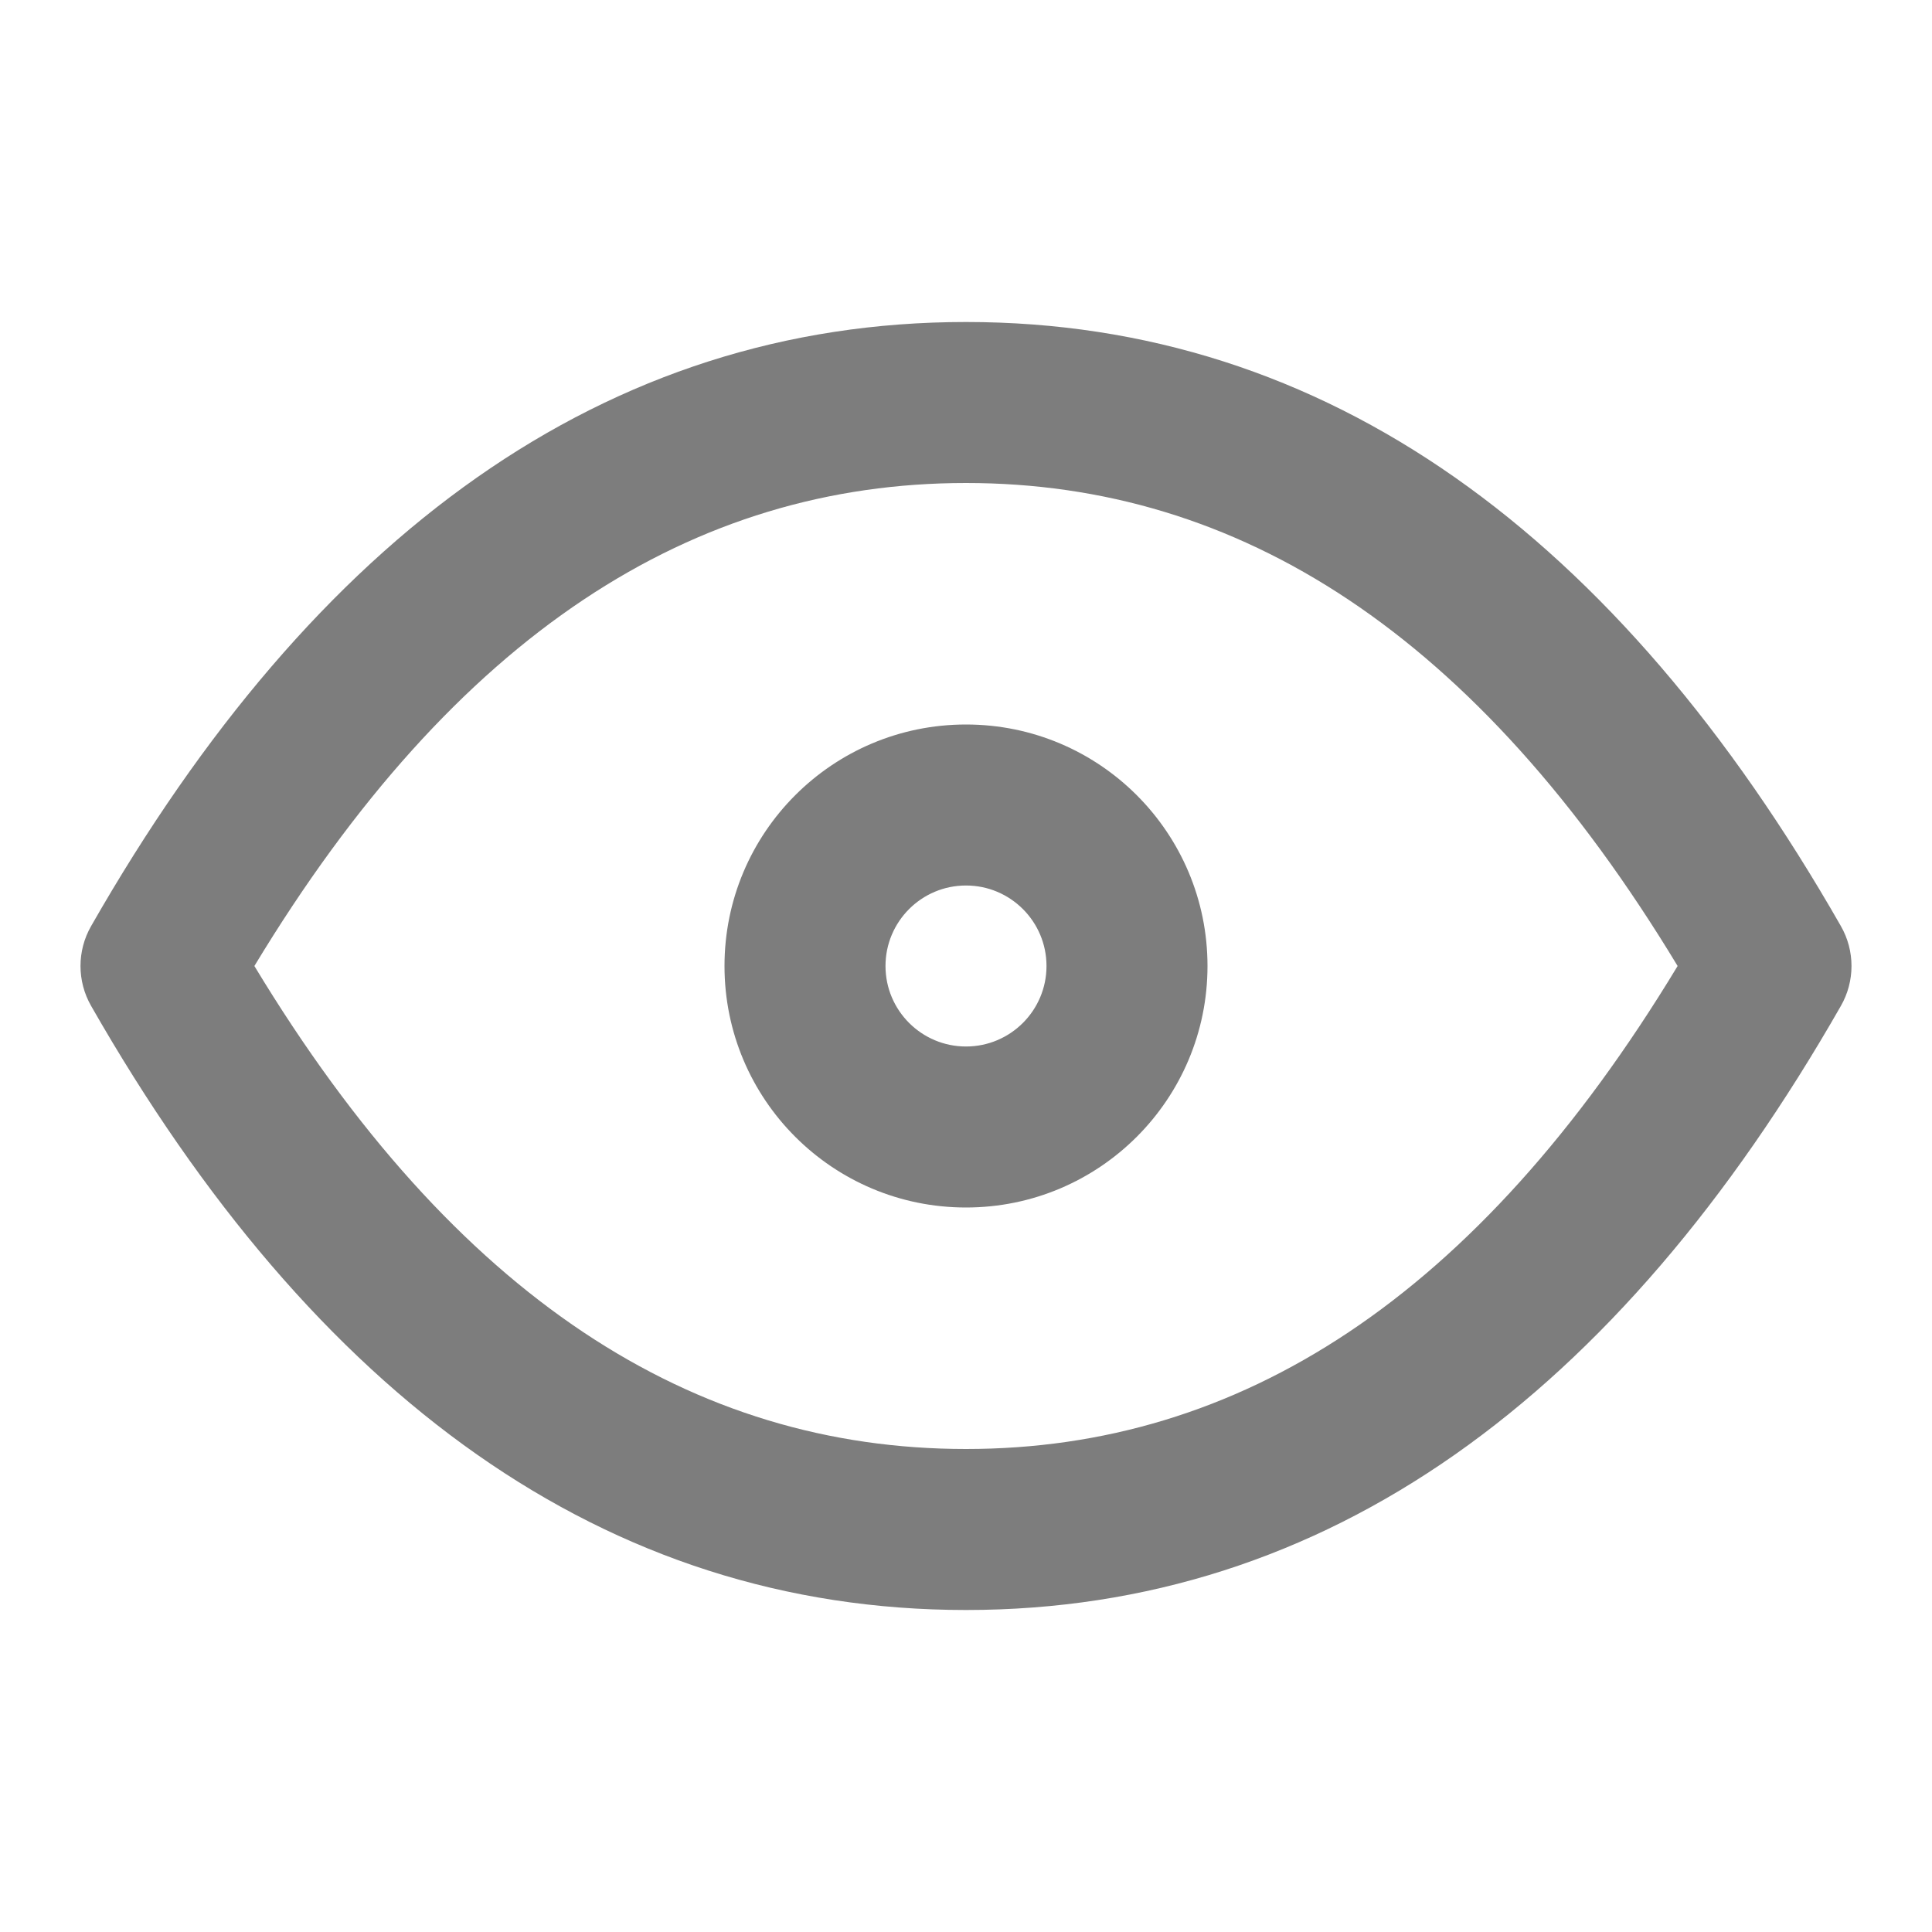
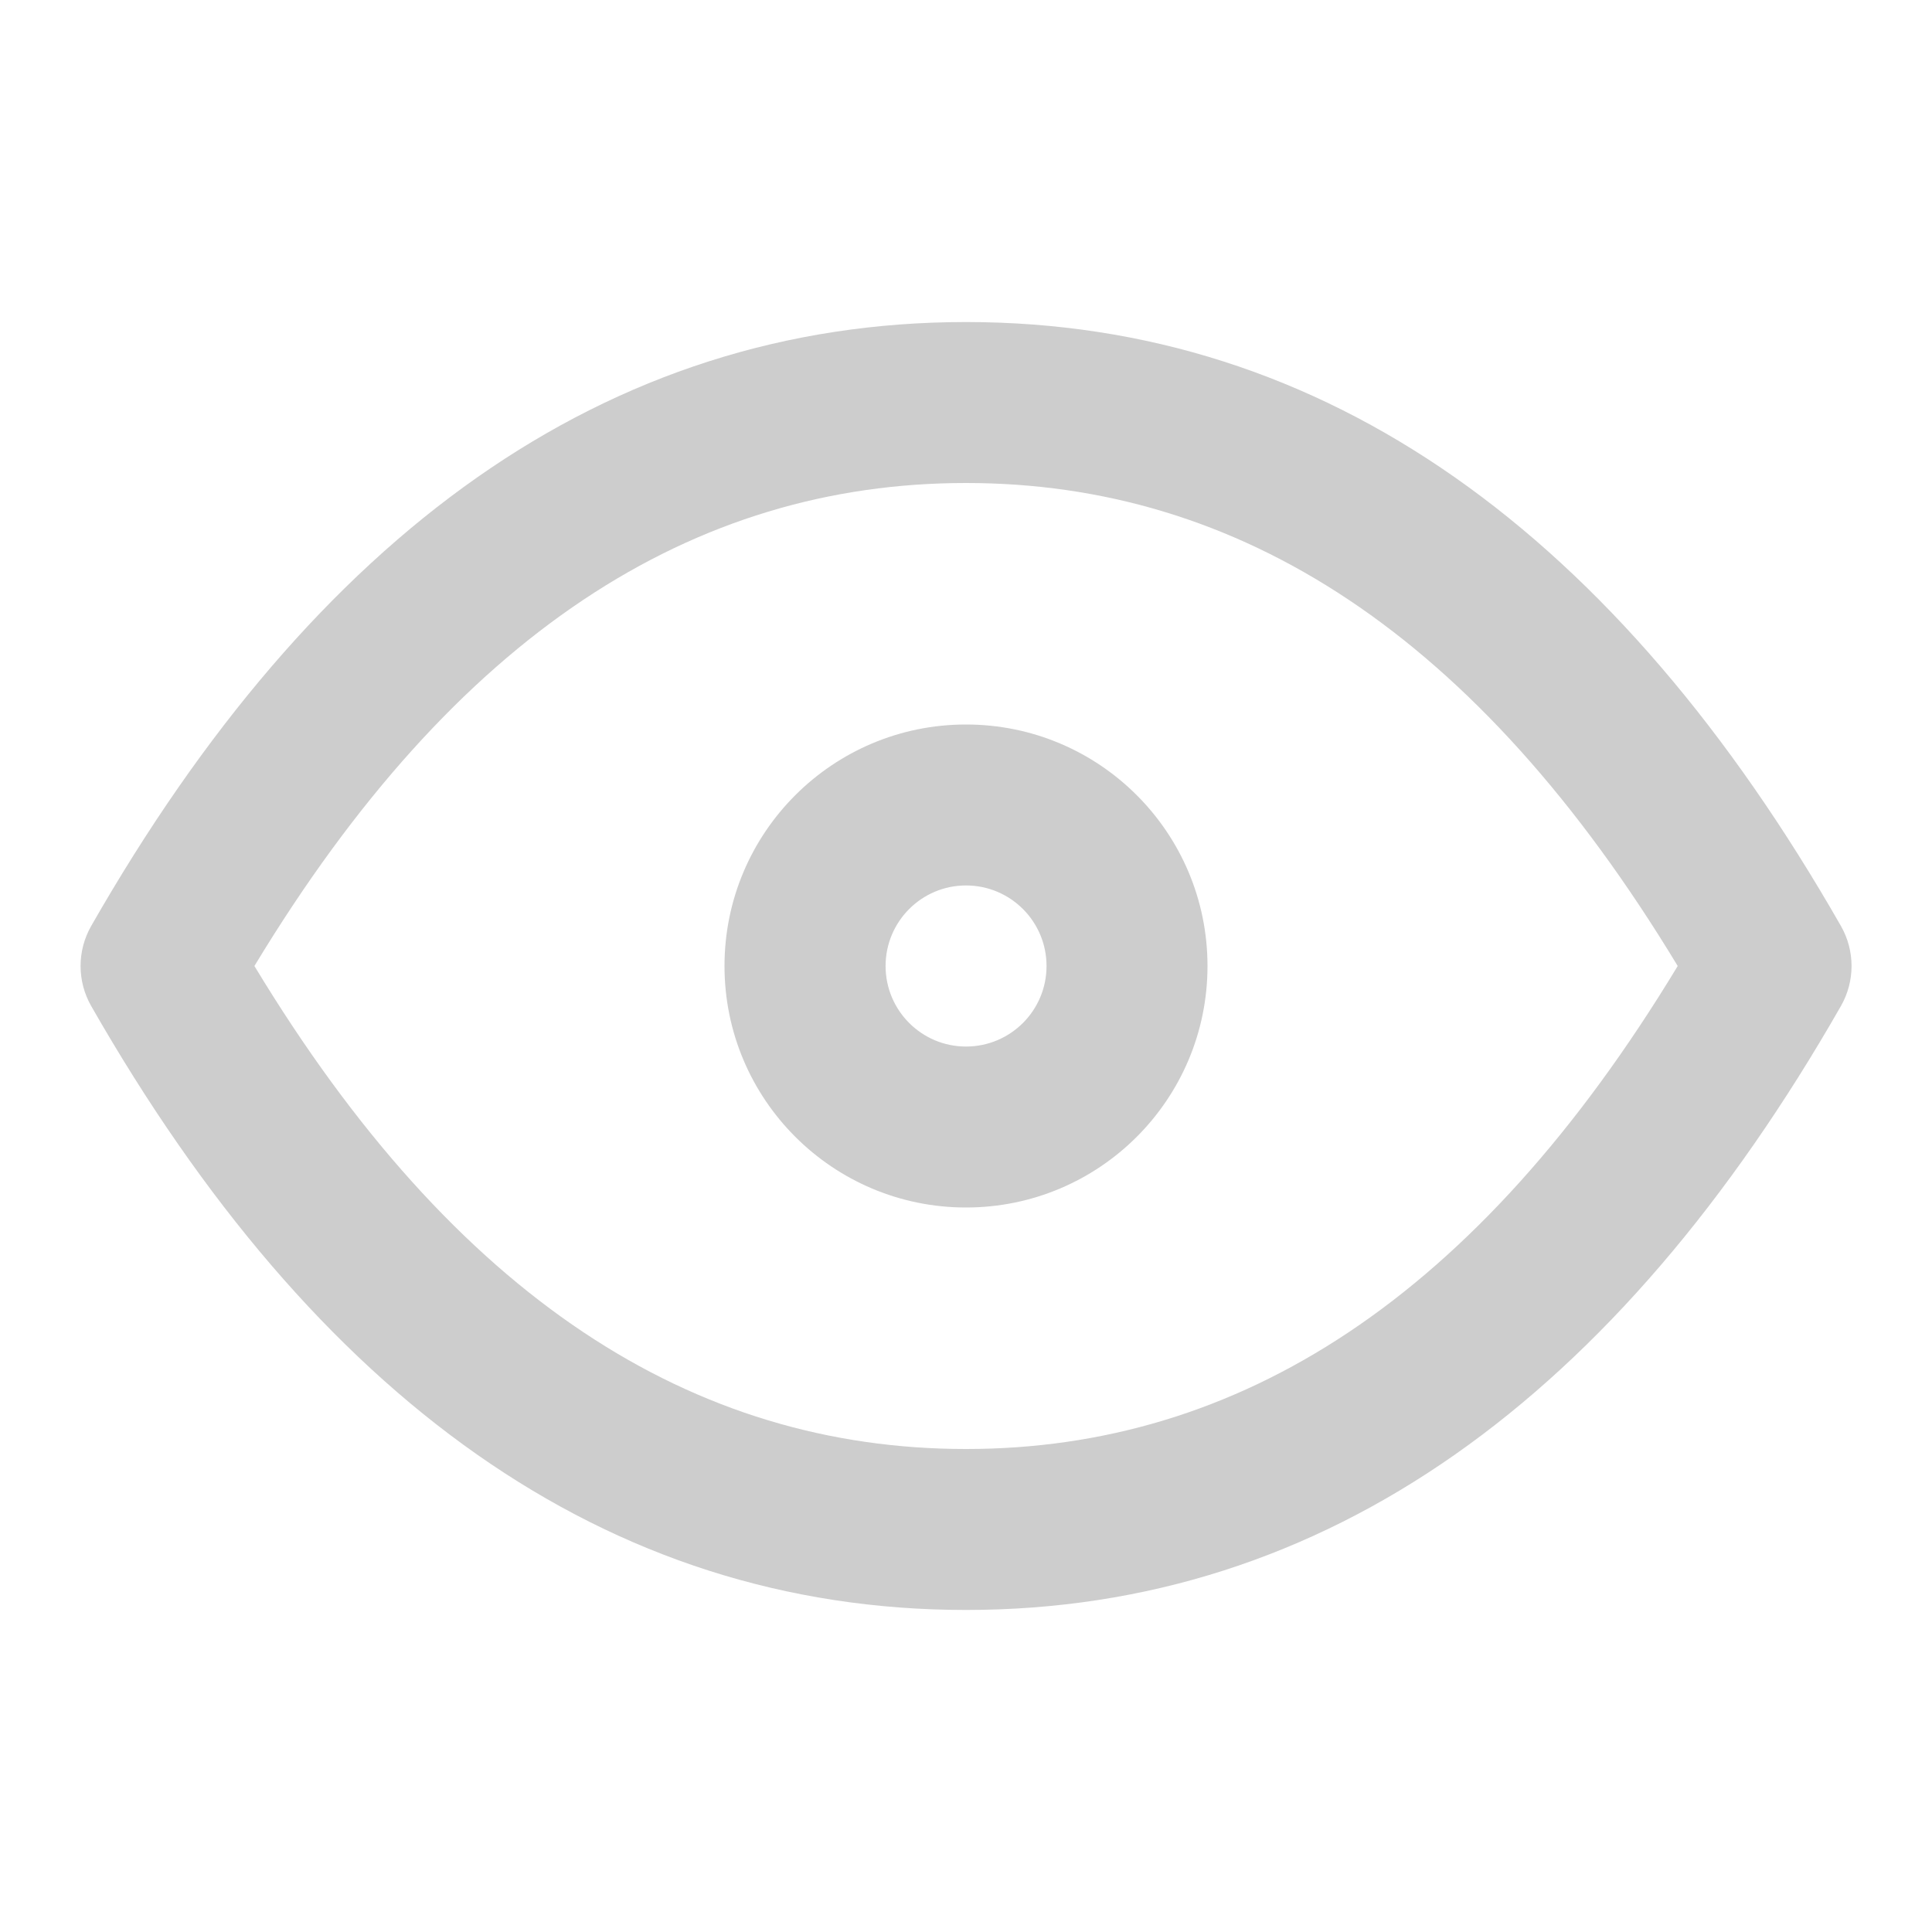
- <svg xmlns="http://www.w3.org/2000/svg" width="18" height="18" viewBox="0 0 18 18" fill="none">
-   <path fill-rule="evenodd" clip-rule="evenodd" d="M2.37 9C4.243 12.098 6.46 13.5 9 13.5C11.54 13.5 13.757 12.098 15.63 9C13.757 5.902 11.54 4.5 9 4.5C6.46 4.5 4.243 5.902 2.37 9ZM0.849 8.628C2.93 4.985 5.64 3 9 3C12.36 3 15.07 4.985 17.151 8.628C17.283 8.858 17.283 9.142 17.151 9.372C15.07 13.015 12.36 15 9 15C5.64 15 2.93 13.015 0.849 9.372C0.717 9.142 0.717 8.858 0.849 8.628ZM9 8.25C8.586 8.25 8.25 8.586 8.25 9C8.25 9.414 8.586 9.75 9 9.75C9.414 9.75 9.75 9.414 9.75 9C9.75 8.586 9.414 8.25 9 8.25ZM6.75 9C6.75 7.757 7.757 6.75 9 6.75C10.243 6.75 11.25 7.757 11.25 9C11.25 10.243 10.243 11.25 9 11.25C7.757 11.25 6.75 10.243 6.75 9Z" fill="#7D7D7D" />
+ <svg xmlns="http://www.w3.org/2000/svg" width="16" height="16" viewBox="0 0 16 16" fill="none">
+   <path fill-rule="evenodd" clip-rule="evenodd" d="M2.107 8C3.772 10.754 5.742 12 8 12C10.258 12 12.229 10.754 13.894 8C12.229 5.246 10.258 4 8 4C5.742 4 3.772 5.246 2.107 8ZM0.755 7.669C2.605 4.431 5.014 2.667 8 2.667C10.987 2.667 13.396 4.431 15.246 7.669C15.363 7.874 15.363 8.126 15.246 8.331C13.396 11.569 10.987 13.333 8 13.333C5.014 13.333 2.605 11.569 0.755 8.331C0.638 8.126 0.638 7.874 0.755 7.669ZM8 7.333C7.632 7.333 7.334 7.632 7.334 8C7.334 8.368 7.632 8.667 8 8.667C8.369 8.667 8.667 8.368 8.667 8C8.667 7.632 8.369 7.333 8 7.333ZM6 8C6 6.895 6.896 6 8 6C9.105 6 10 6.895 10 8C10 9.105 9.105 10 8 10C6.896 10 6 9.105 6 8Z" fill="#CDCDCD" />
</svg>
